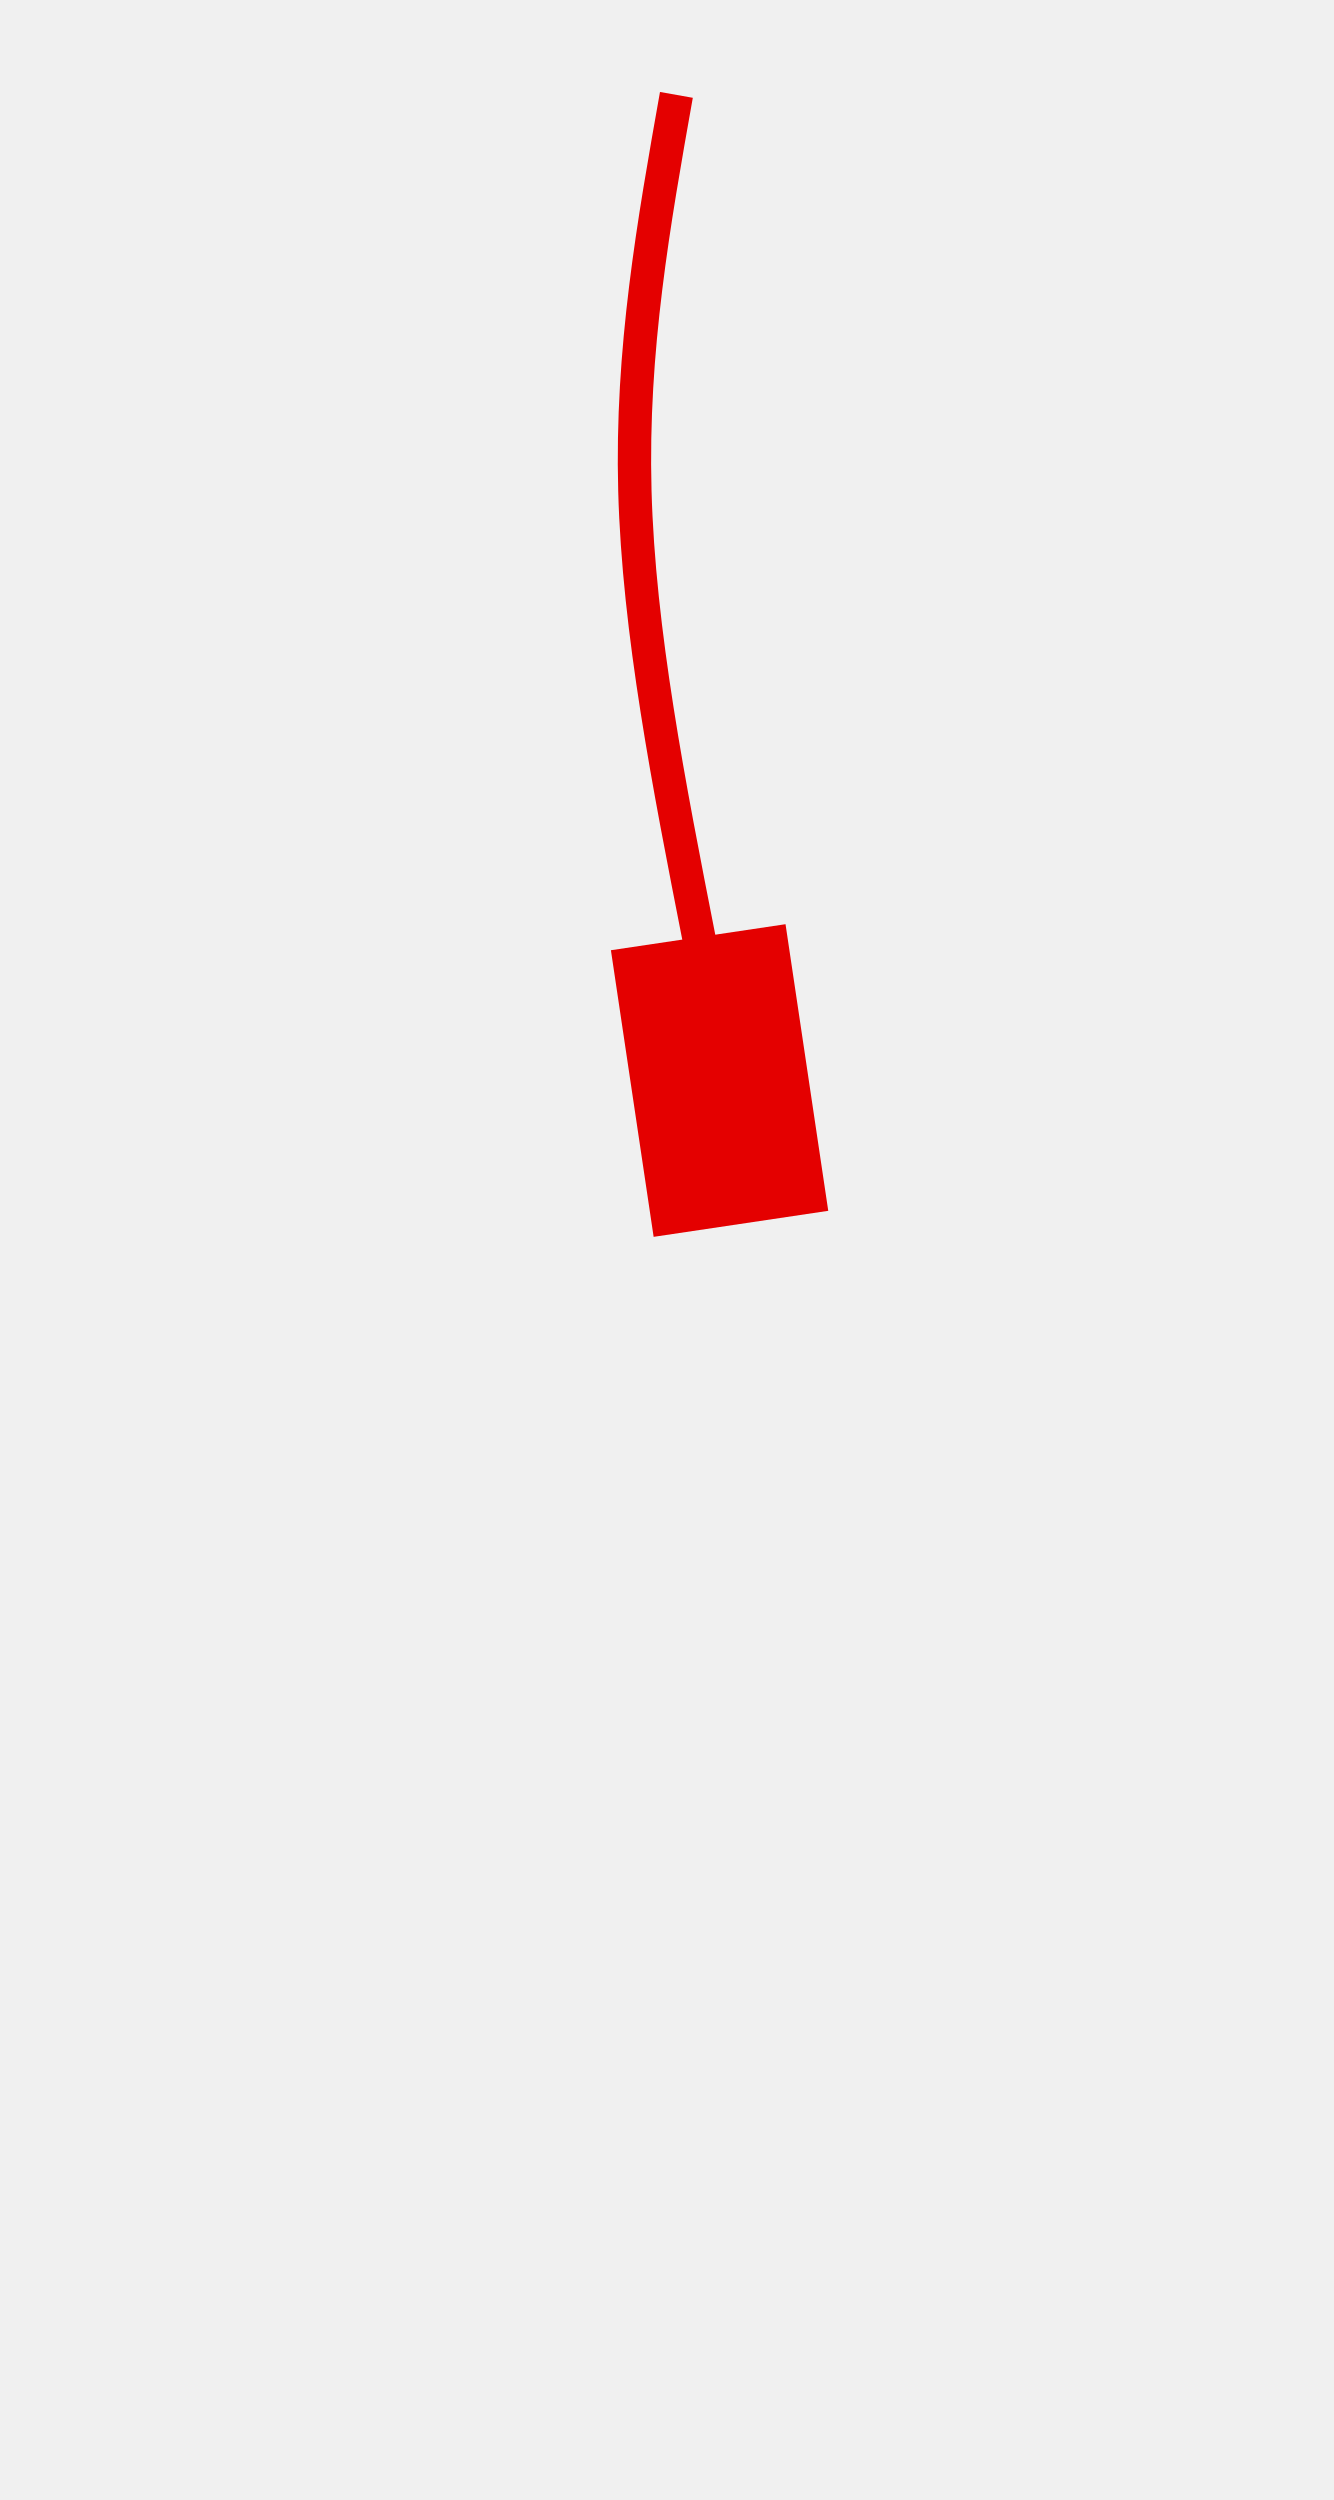
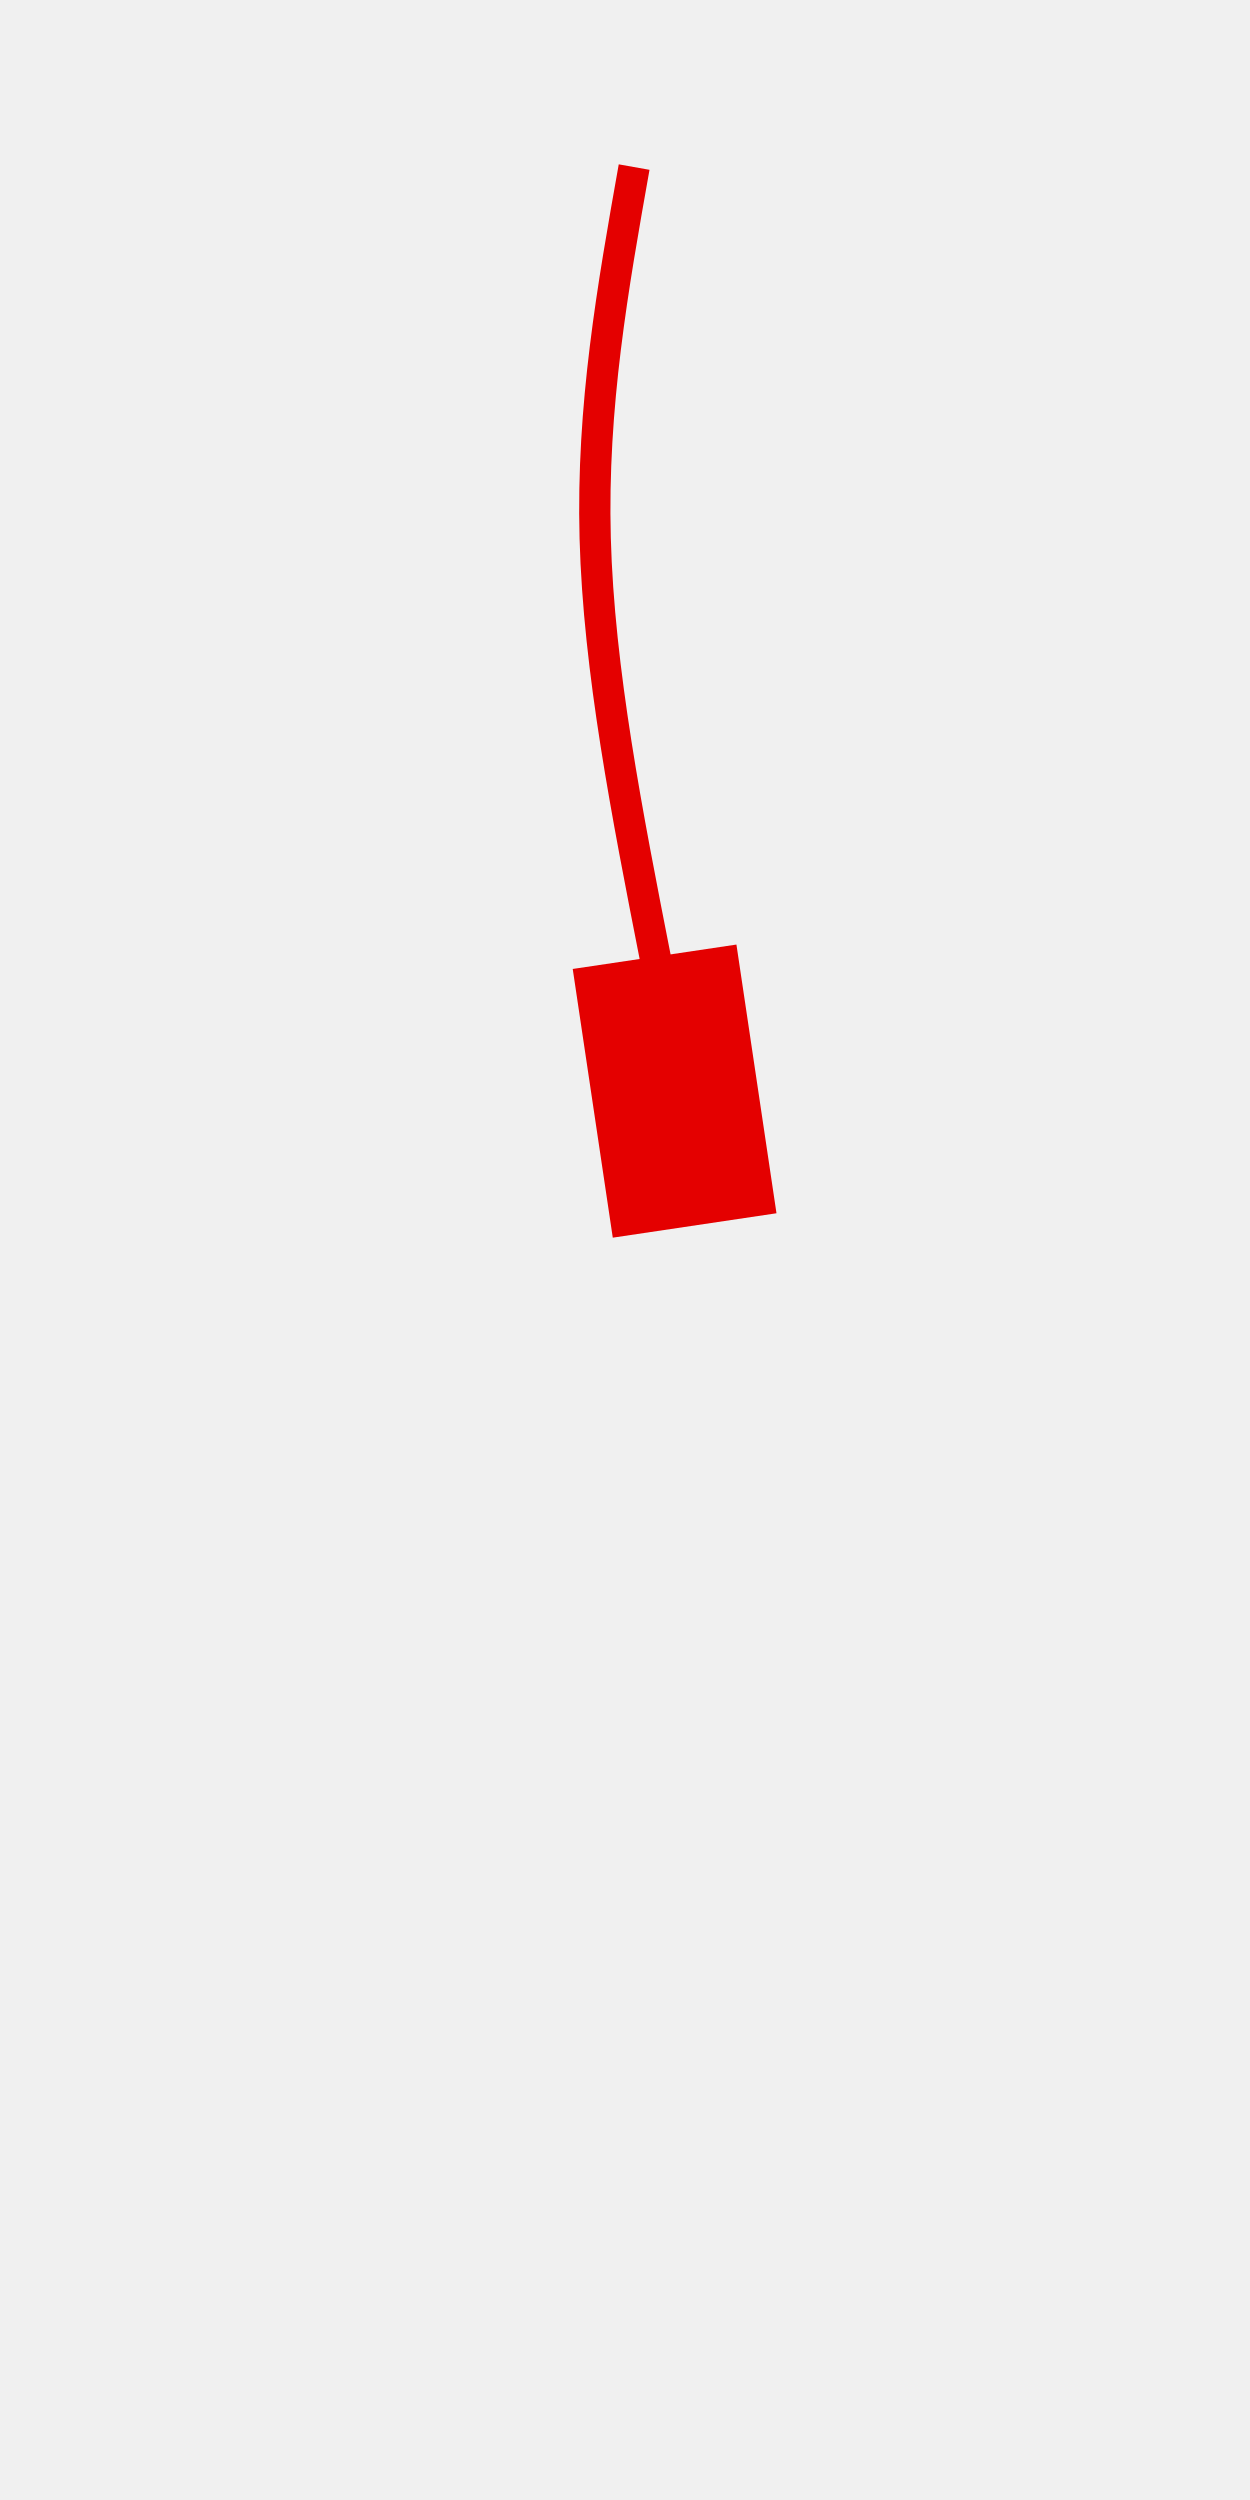
- <svg xmlns="http://www.w3.org/2000/svg" width="80mm" height="150mm" viewBox="0 50 80 150" style="display: block; margin: 0 auto;">
+ <svg xmlns="http://www.w3.org/2000/svg" width="150" height="300" viewBox="0 50 80 150" style="display: block; margin: 0 auto;">
  <path style="opacity:.507;fill:#fff;fill-opacity:1;stroke-width:.309" d="M82.399 24.536h80v150h-80z" transform="translate(-0.399 -24.536)" />
  <path style="fill:#e40000;fill-opacity:1;stroke:none;stroke-width:.211;stroke-opacity:1" transform="rotate(-8.478 -206.715 543.582)" d="M98.358 147.664h10.593v17.387H98.358z" />
  <path style="fill:none;stroke:#e40000;stroke-width:2;stroke-linecap:butt;stroke-linejoin:miter;stroke-miterlimit:4;stroke-dasharray:none;stroke-opacity:1" d="M124.35 130.892c-1.815-9.237-3.631-18.474-3.859-26.917s1.132-16.095 2.492-23.746" transform="translate(-82.399 -24.536)" />
</svg>
